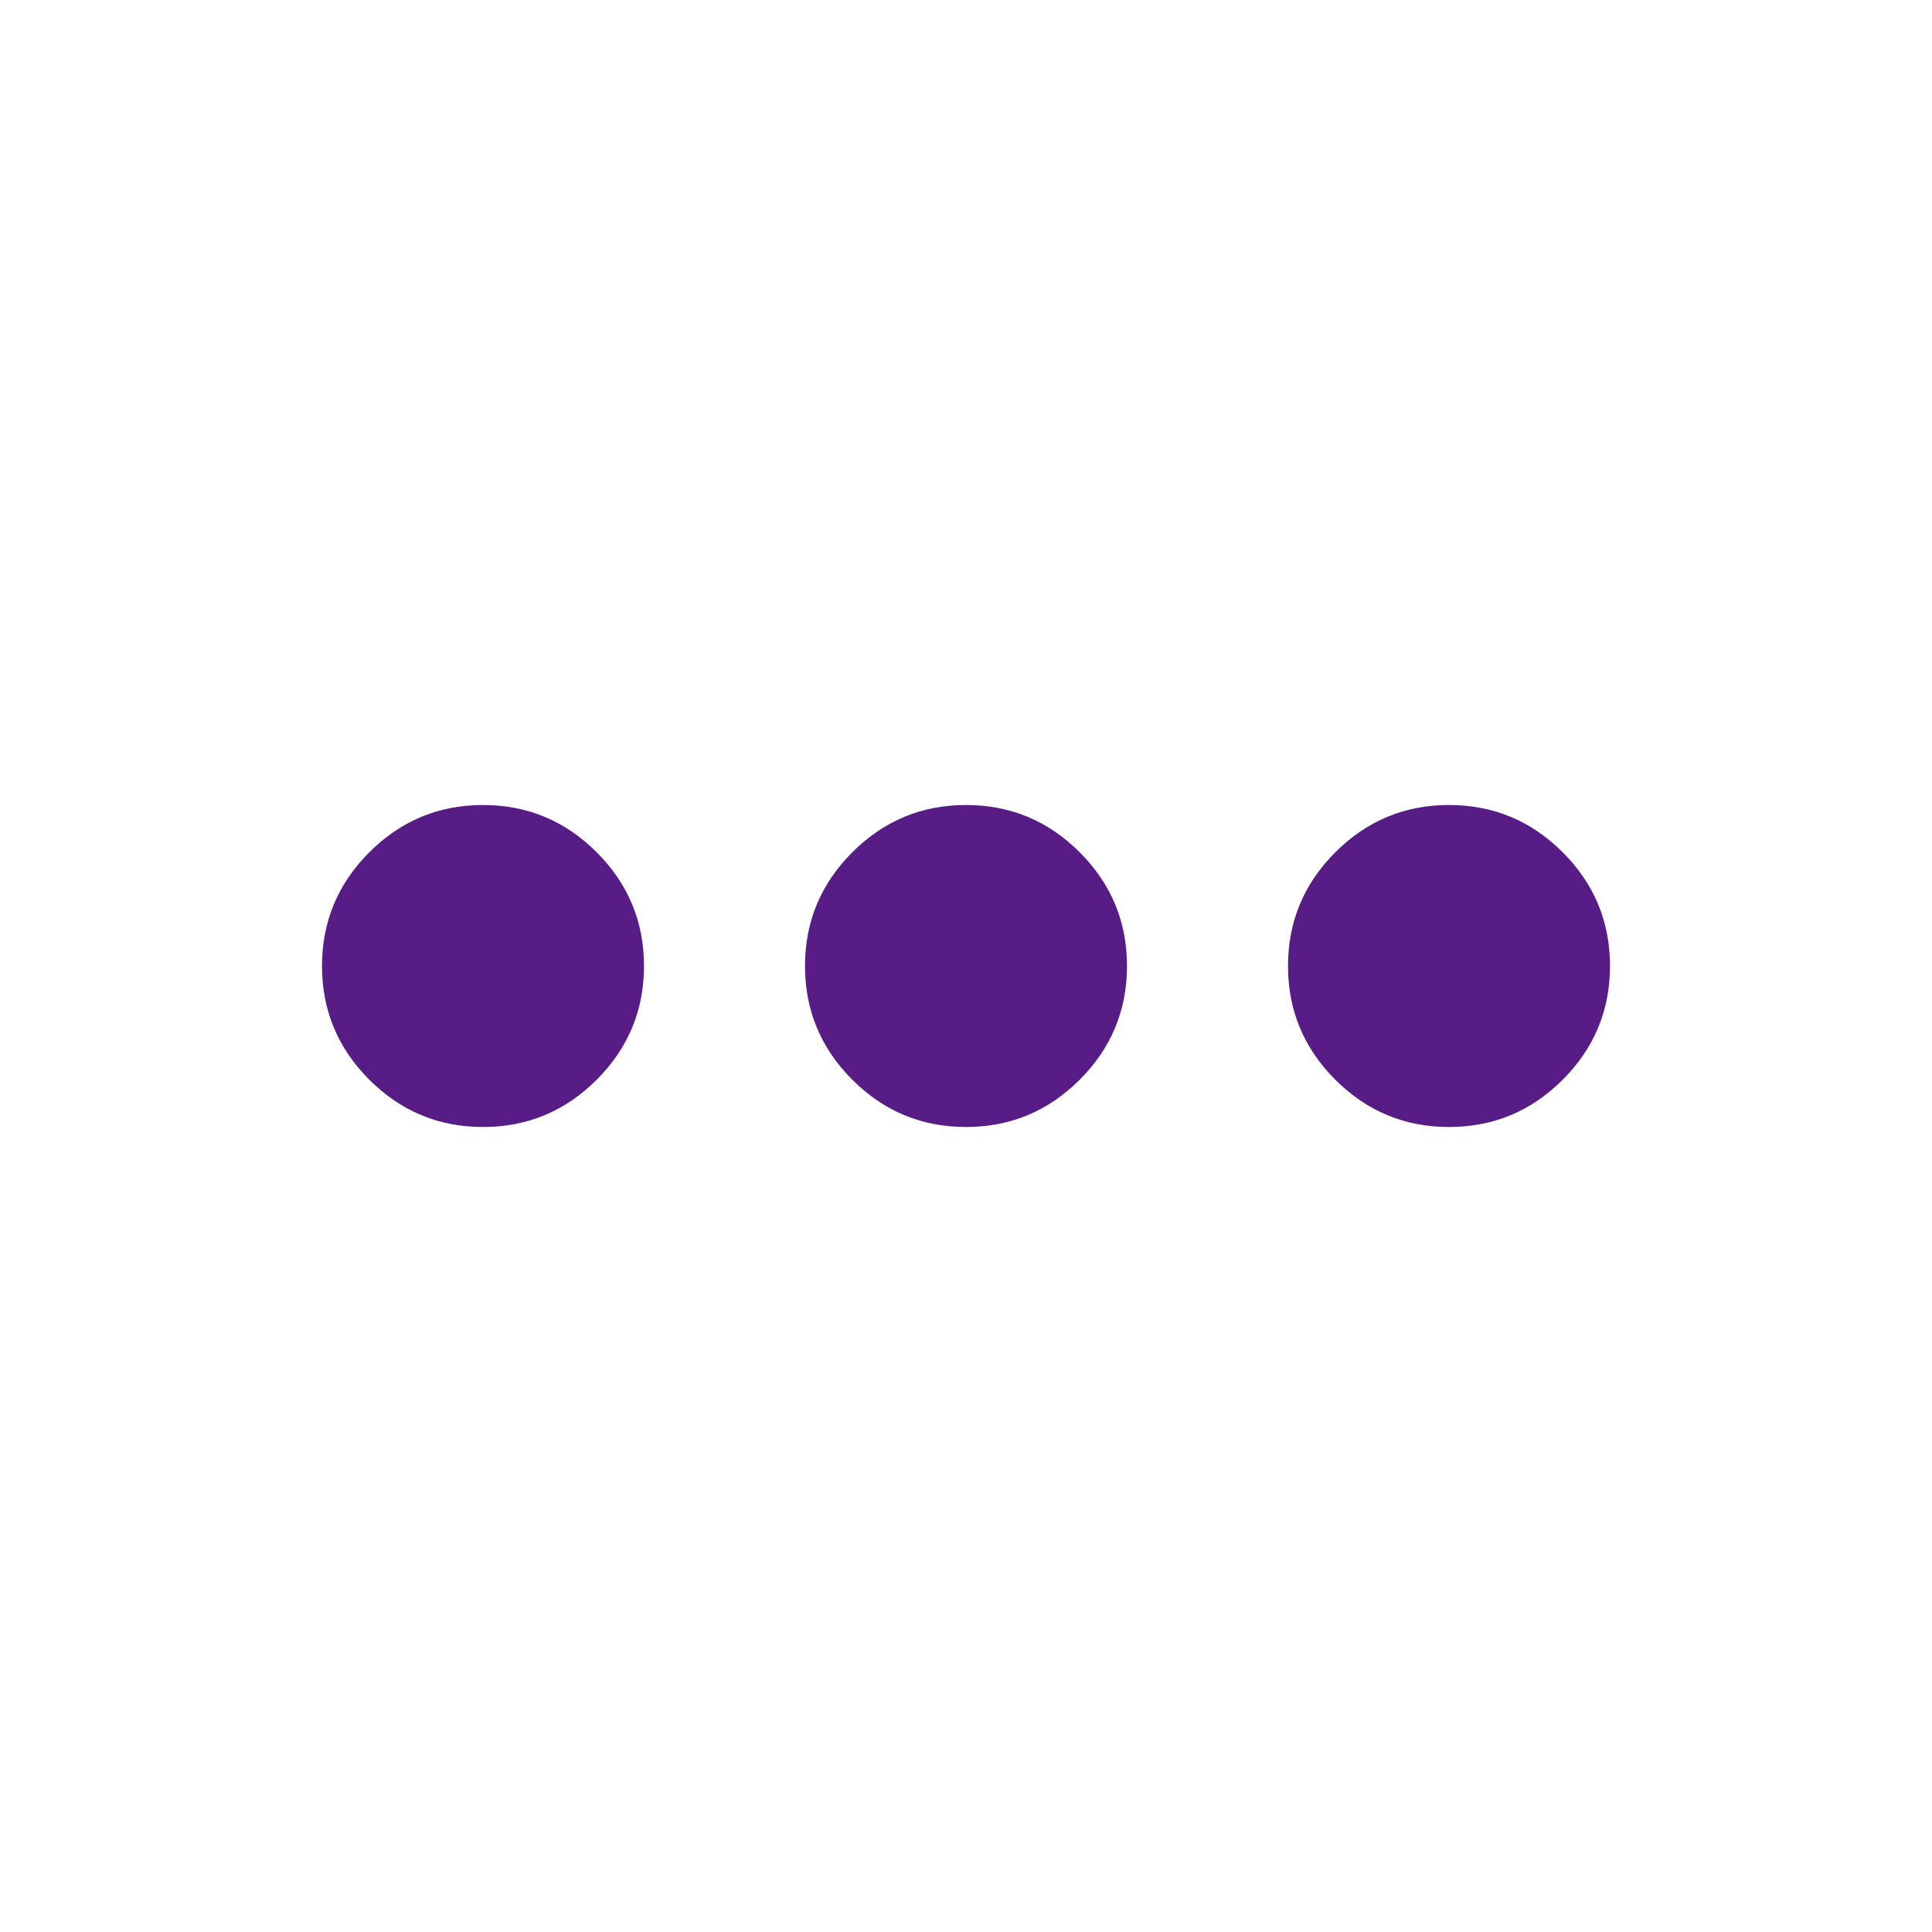
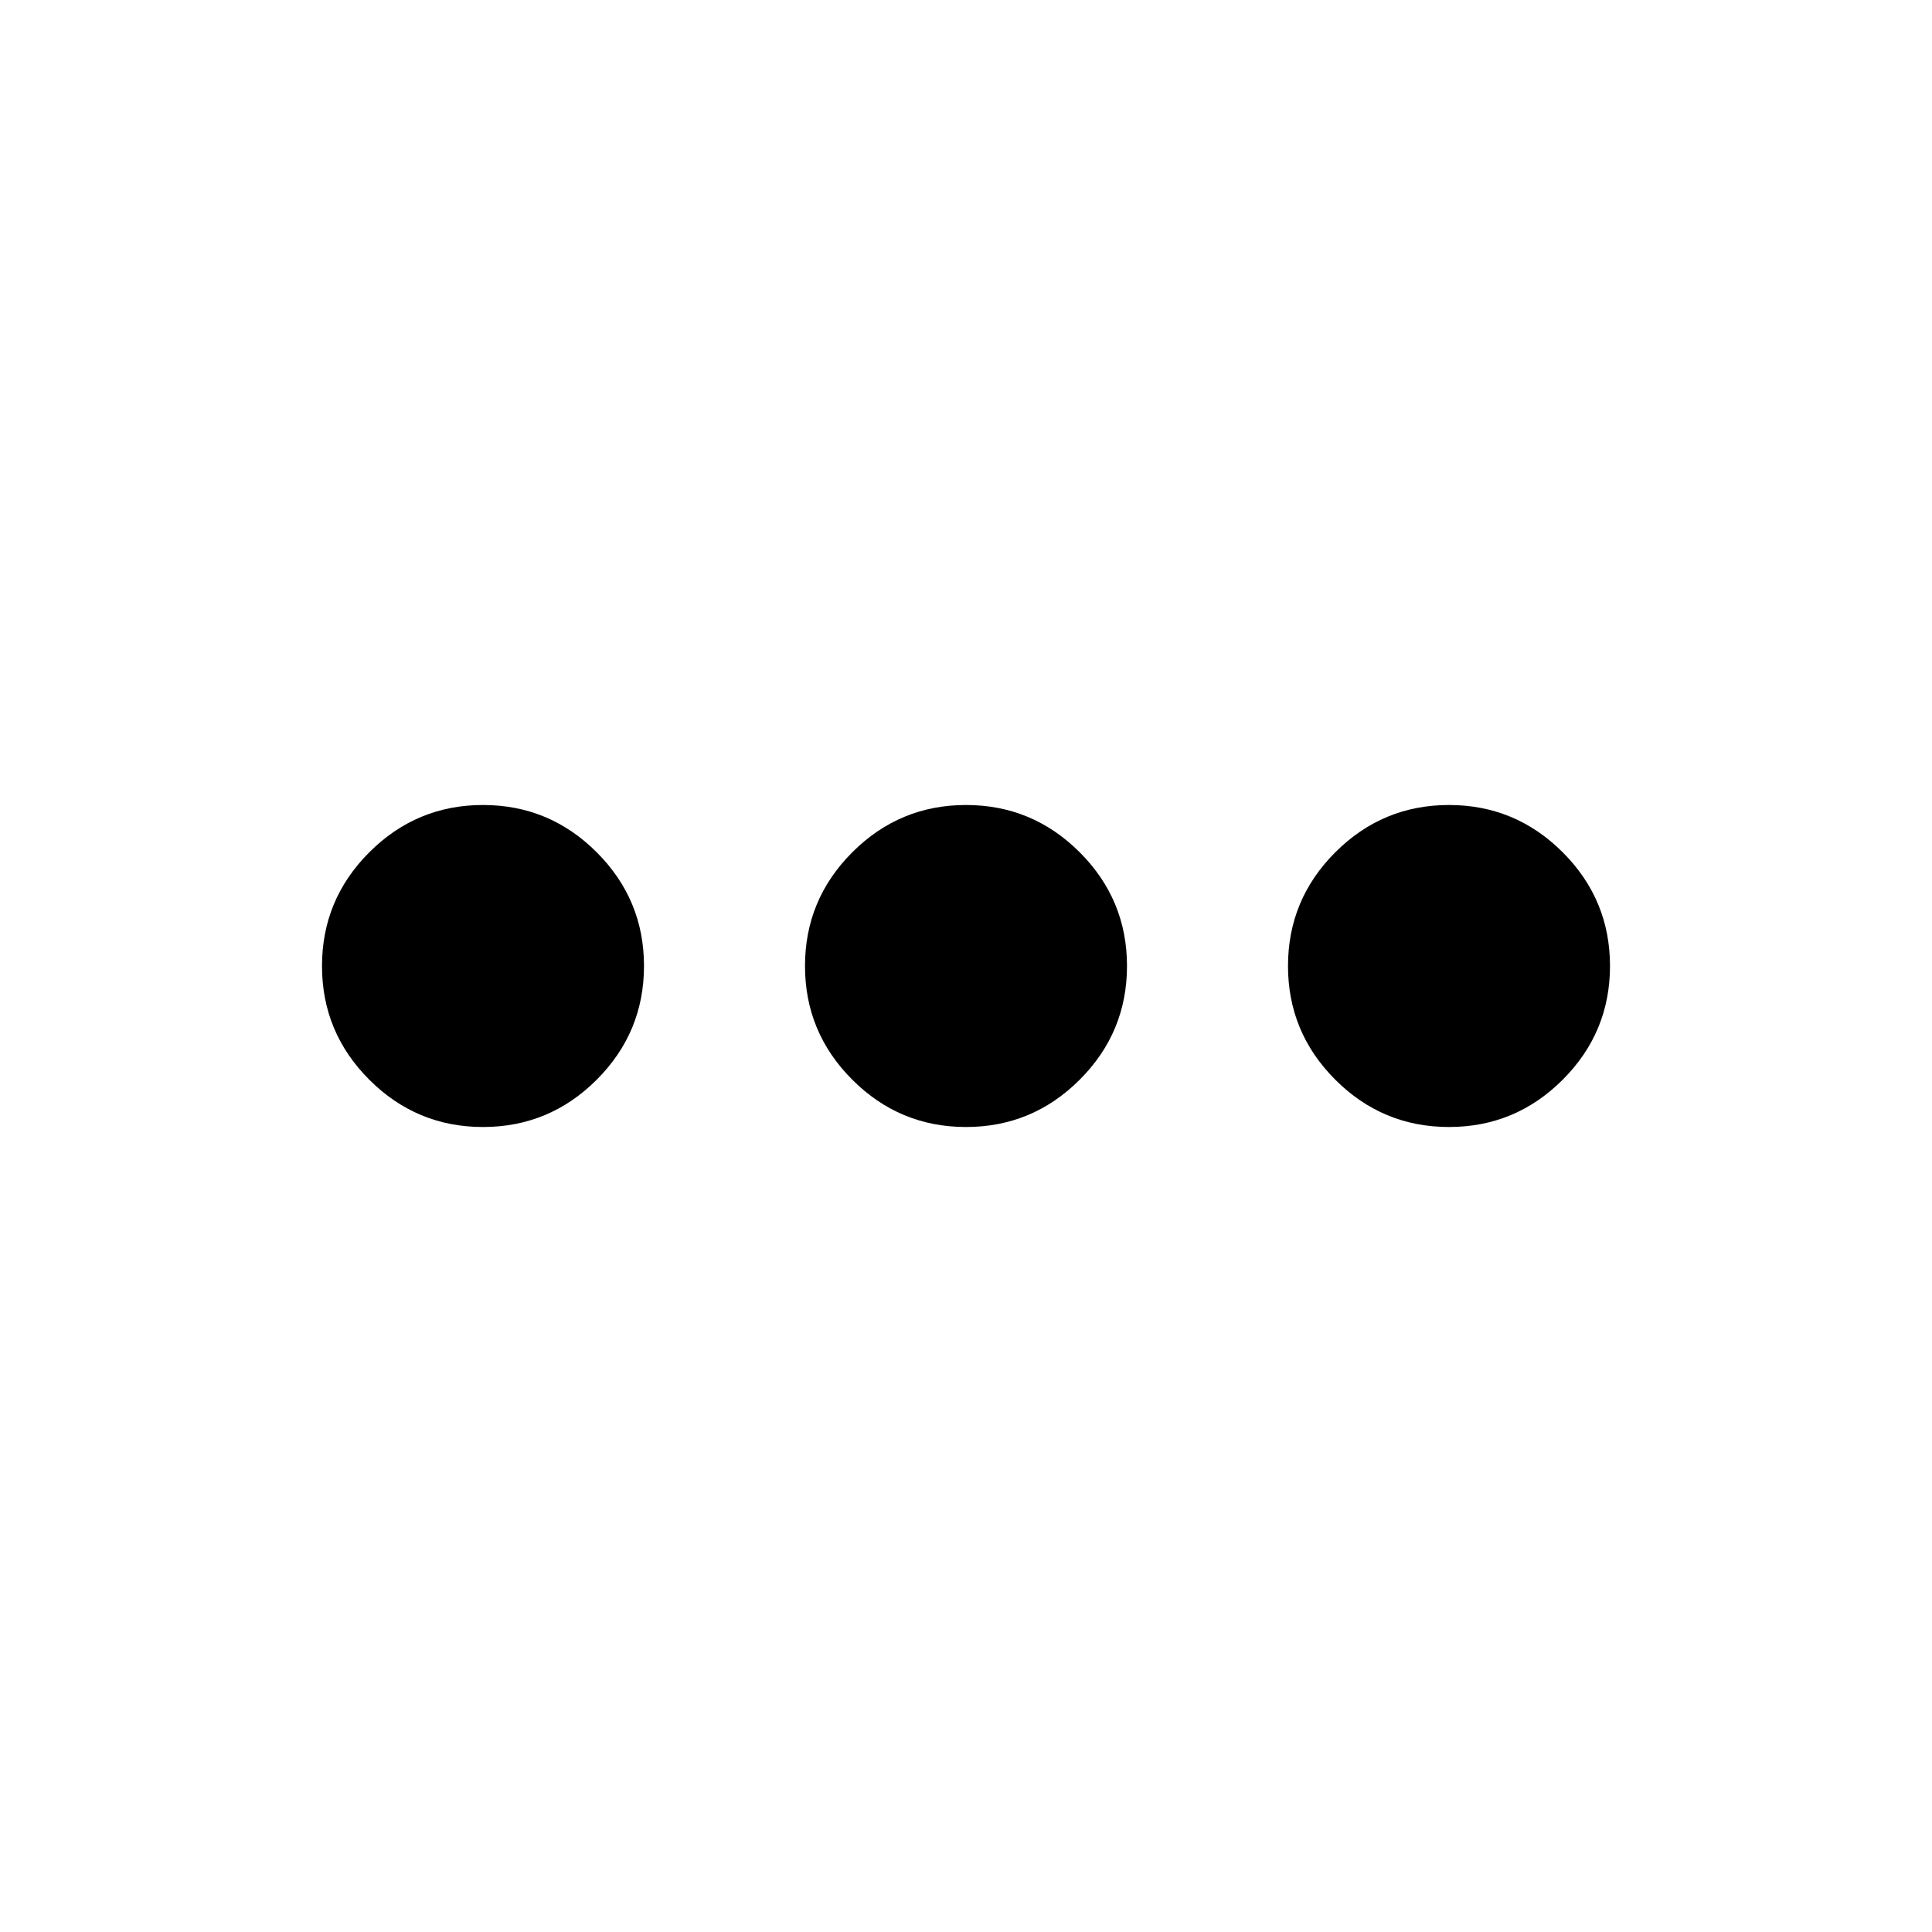
<svg xmlns="http://www.w3.org/2000/svg" height="24" viewBox="0 -960 960 960" width="24">
-   <path fill=" rgb(88 28 135)" d="M240-400q-33 0-56.5-23.5T160-480q0-33 23.5-56.5T240-560q33 0 56.5 23.5T320-480q0 33-23.5 56.5T240-400Zm240 0q-33 0-56.5-23.5T400-480q0-33 23.5-56.5T480-560q33 0 56.5 23.5T560-480q0 33-23.5 56.5T480-400Zm240 0q-33 0-56.5-23.5T640-480q0-33 23.5-56.5T720-560q33 0 56.5 23.5T800-480q0 33-23.5 56.5T720-400Z" />
+   <path d="M240-400q-33 0-56.5-23.5T160-480q0-33 23.5-56.5T240-560q33 0 56.5 23.5T320-480q0 33-23.5 56.5T240-400Zm240 0q-33 0-56.5-23.5T400-480q0-33 23.5-56.5T480-560q33 0 56.5 23.5T560-480q0 33-23.5 56.5T480-400Zm240 0q-33 0-56.5-23.5T640-480q0-33 23.5-56.5T720-560q33 0 56.5 23.5T800-480q0 33-23.5 56.5T720-400Z" />
</svg>
